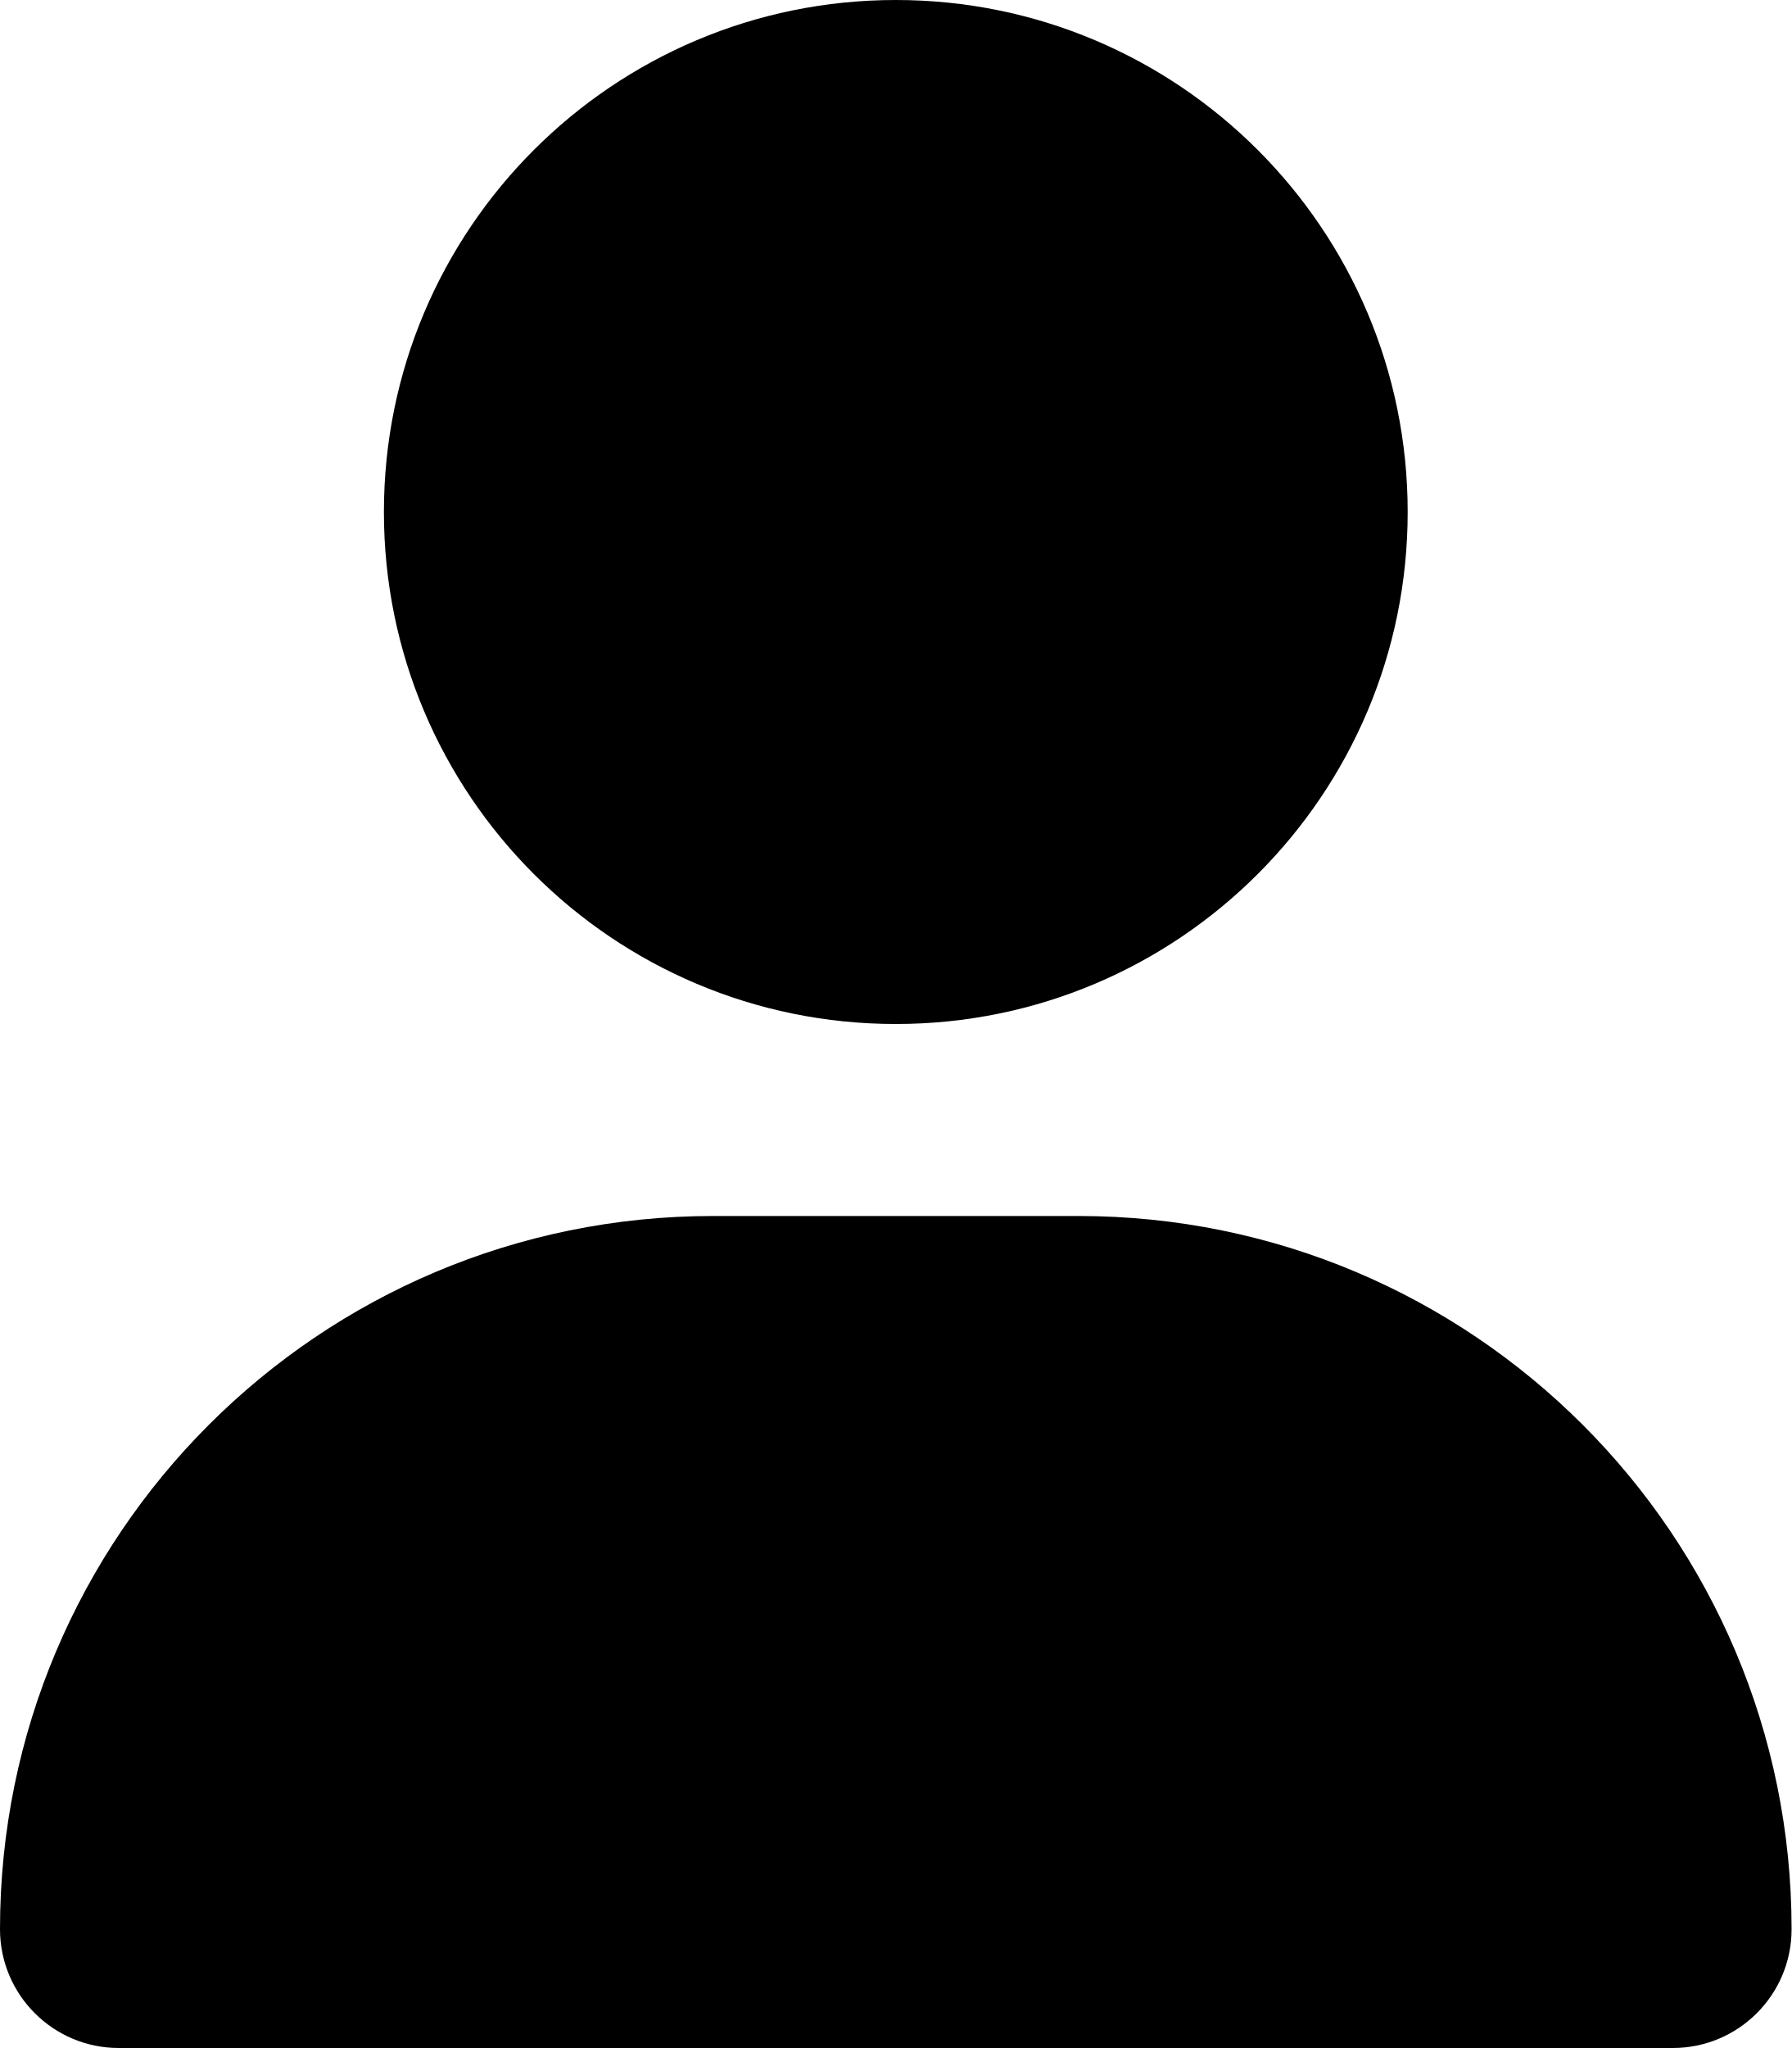
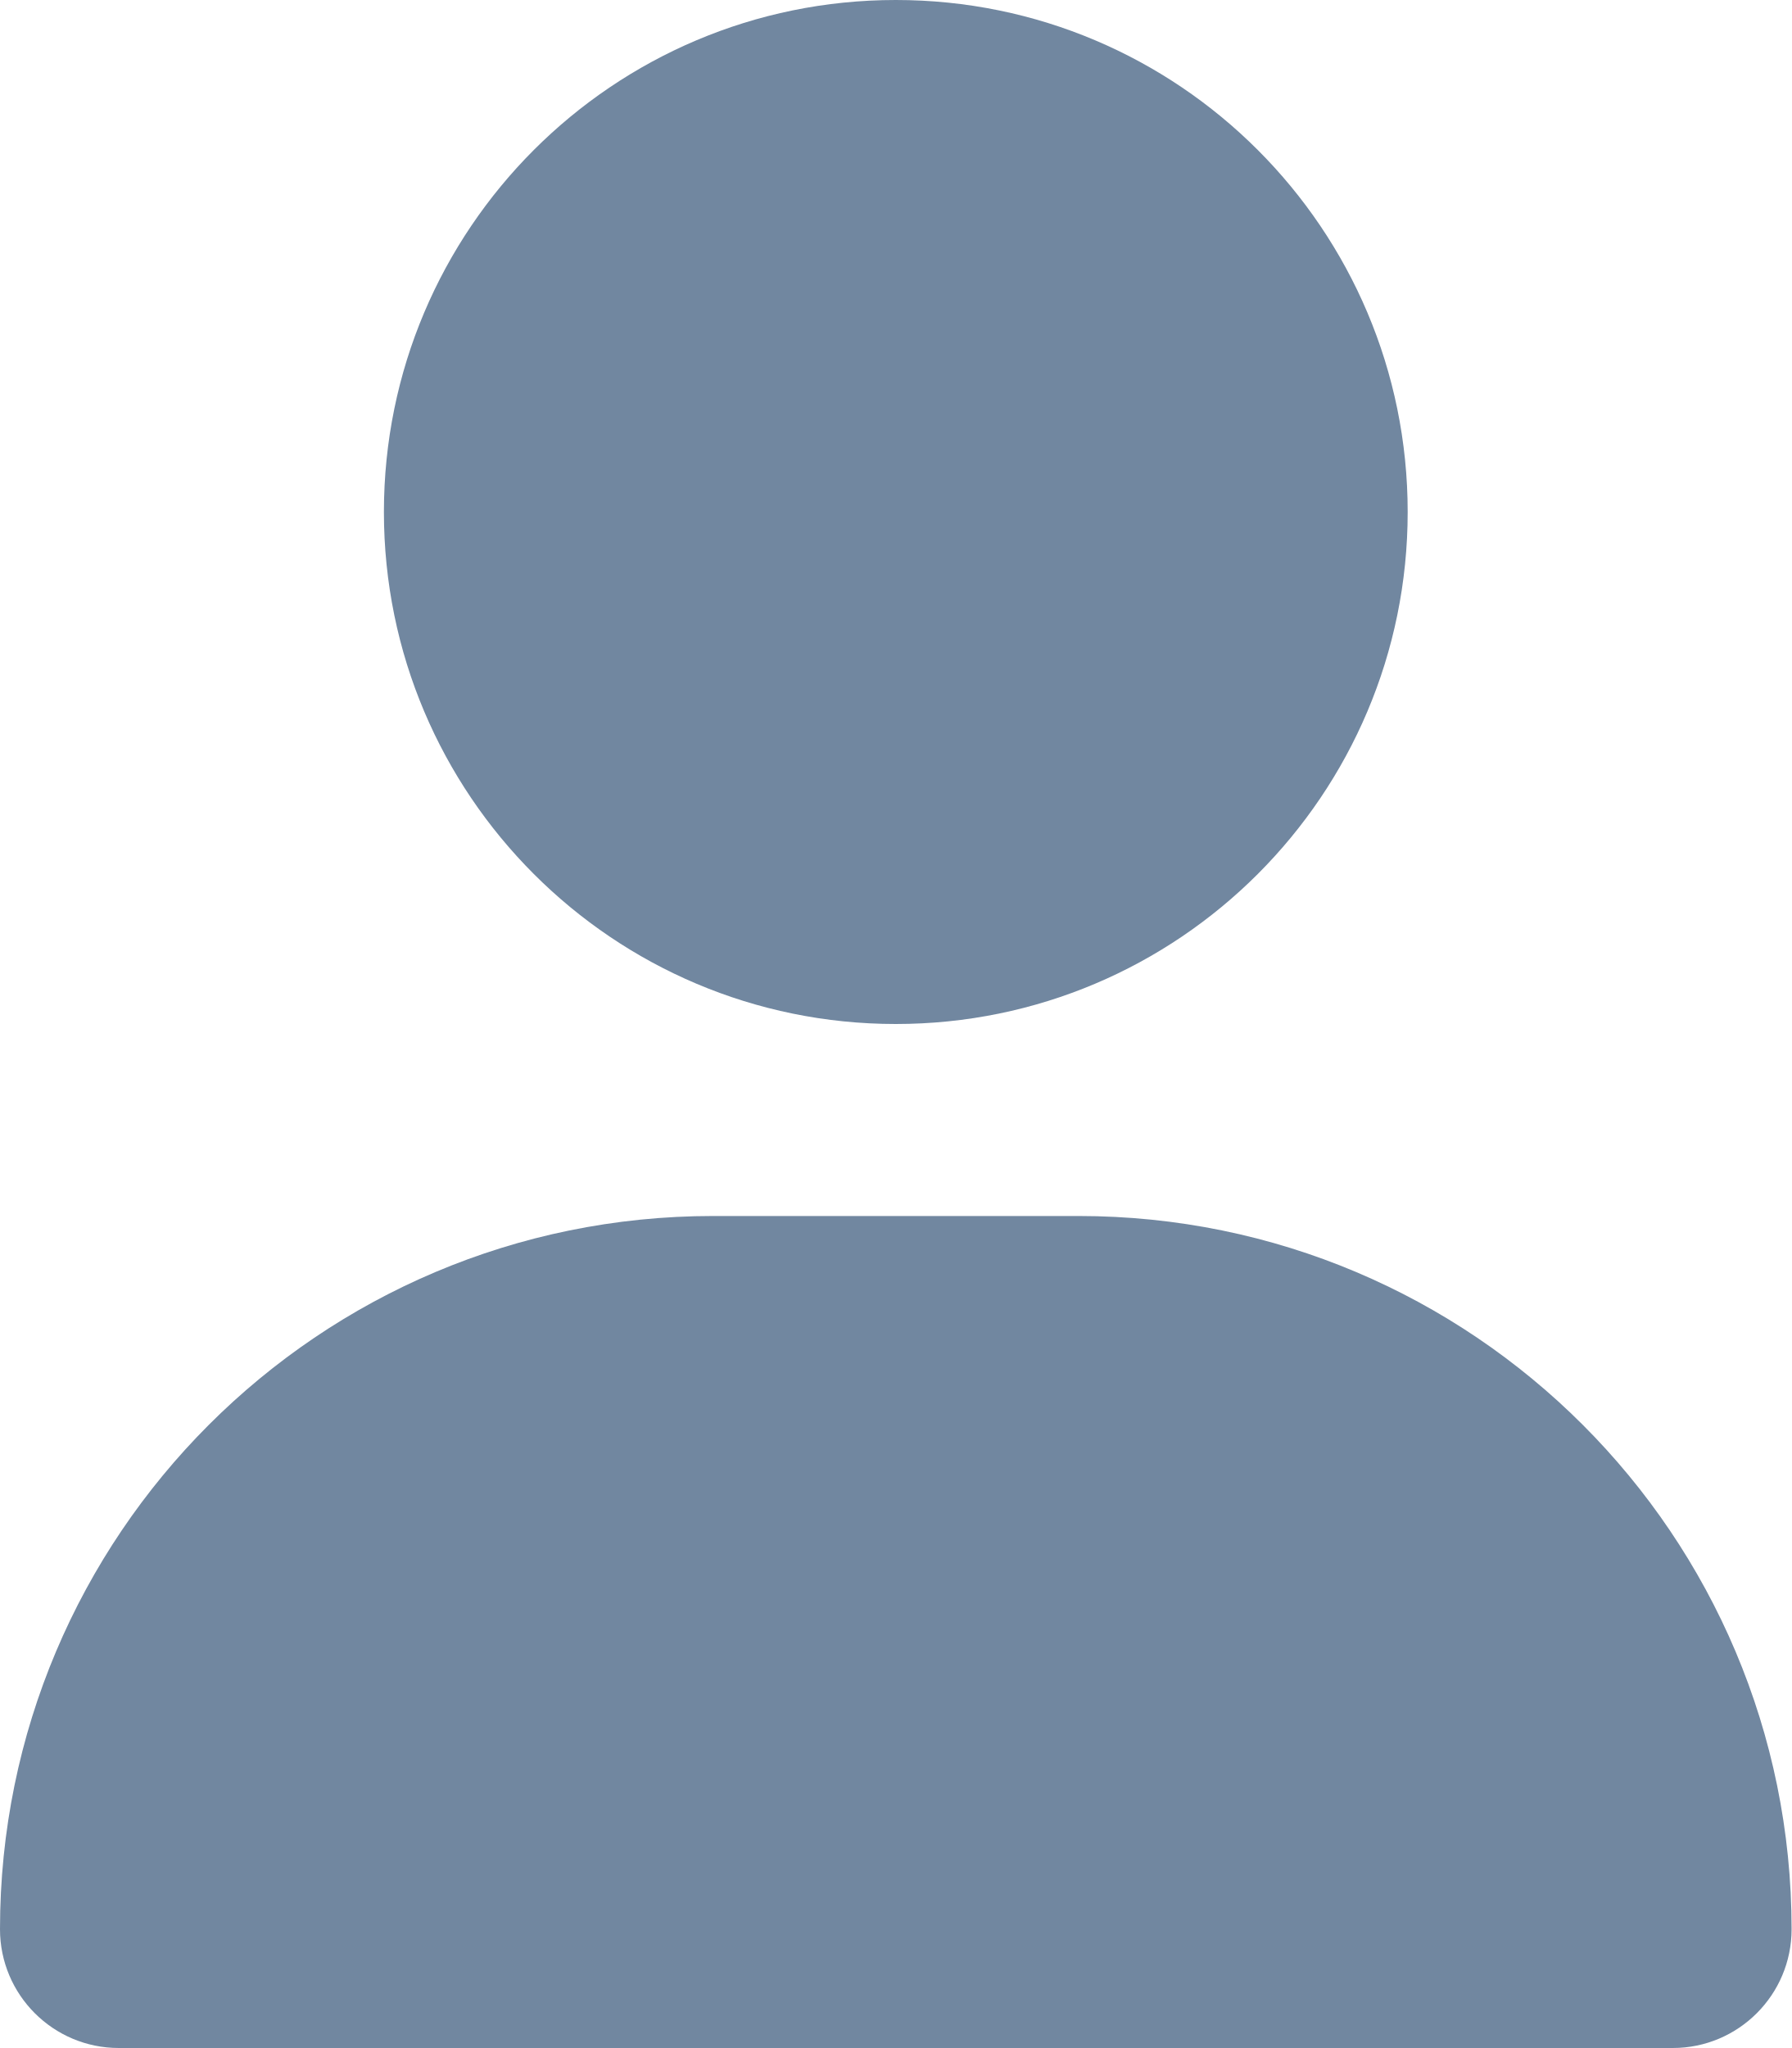
- <svg xmlns="http://www.w3.org/2000/svg" viewBox="0 0 448 512">
+ <svg xmlns="http://www.w3.org/2000/svg" viewBox="0 0 448 512" fill="#7187A0">
  <path d="M224 256A128 128 0 1 0 224 0a128 128 0 1 0 0 256zm-45.7 48C79.8 304 0 383.8 0 482.3C0 498.7 13.3 512 29.7 512H418.3c16.4 0 29.7-13.3 29.7-29.7C448 383.8 368.2 304 269.7 304H178.3z" />
</svg>
